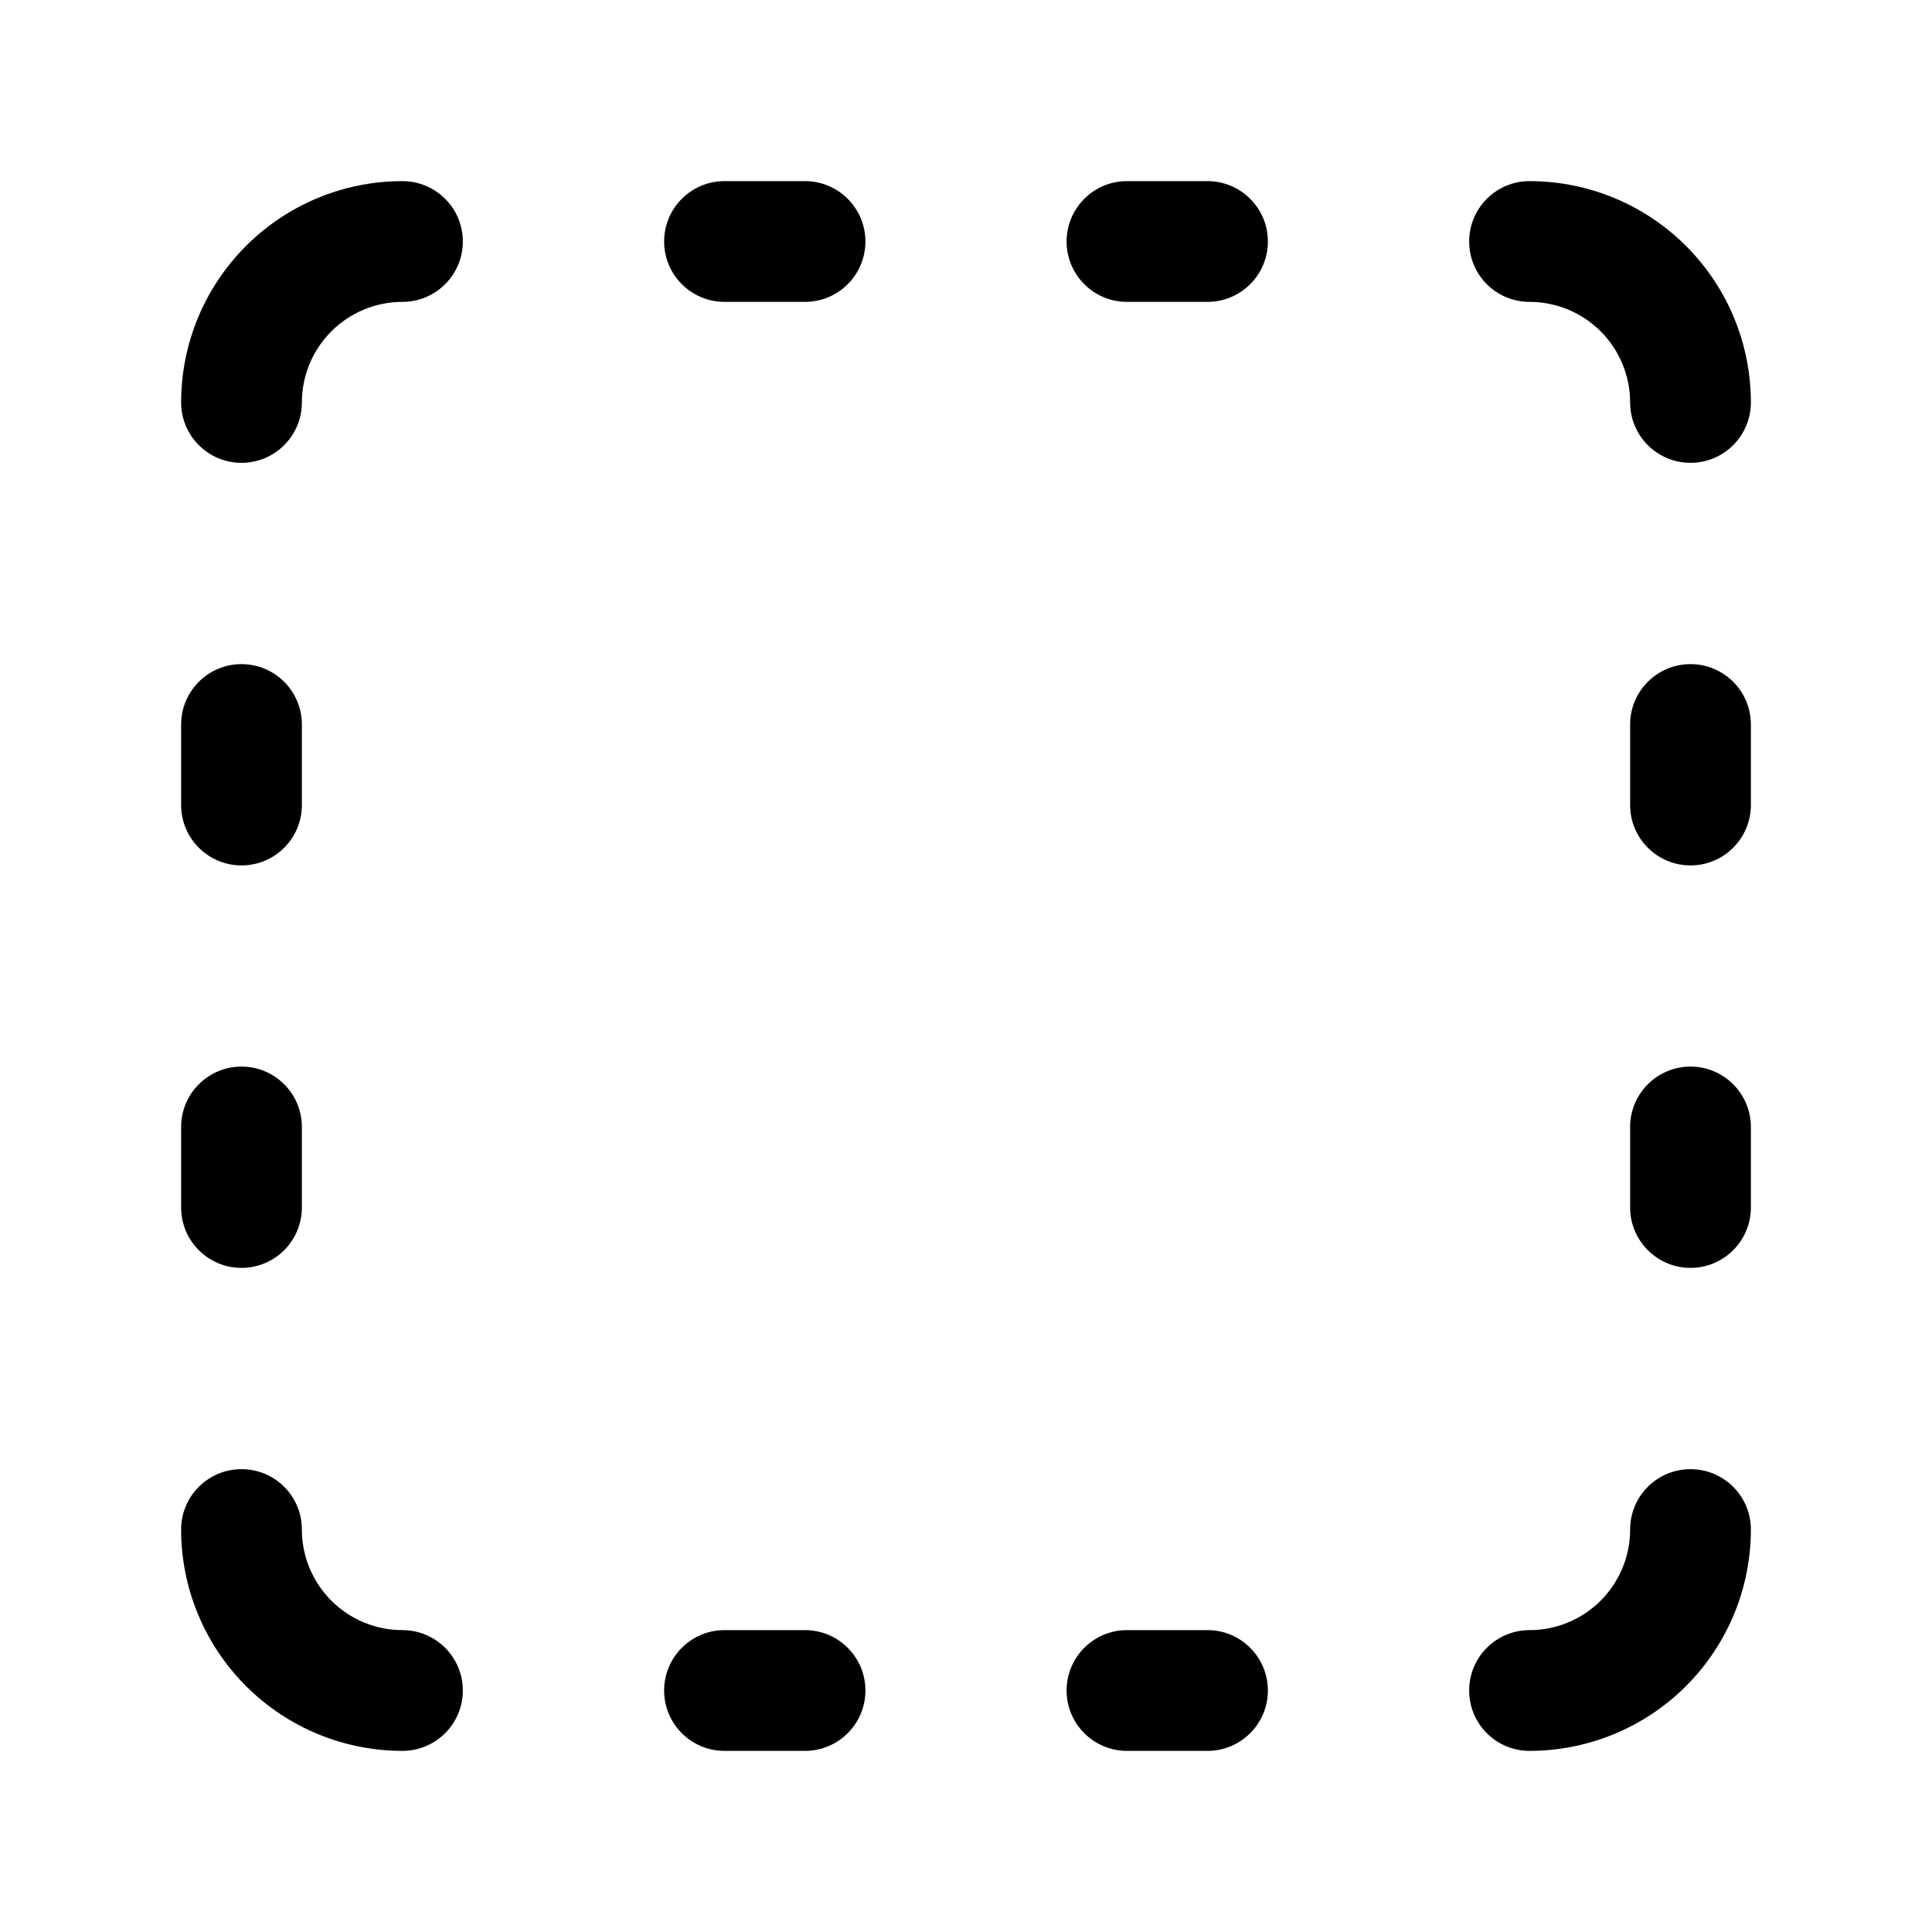
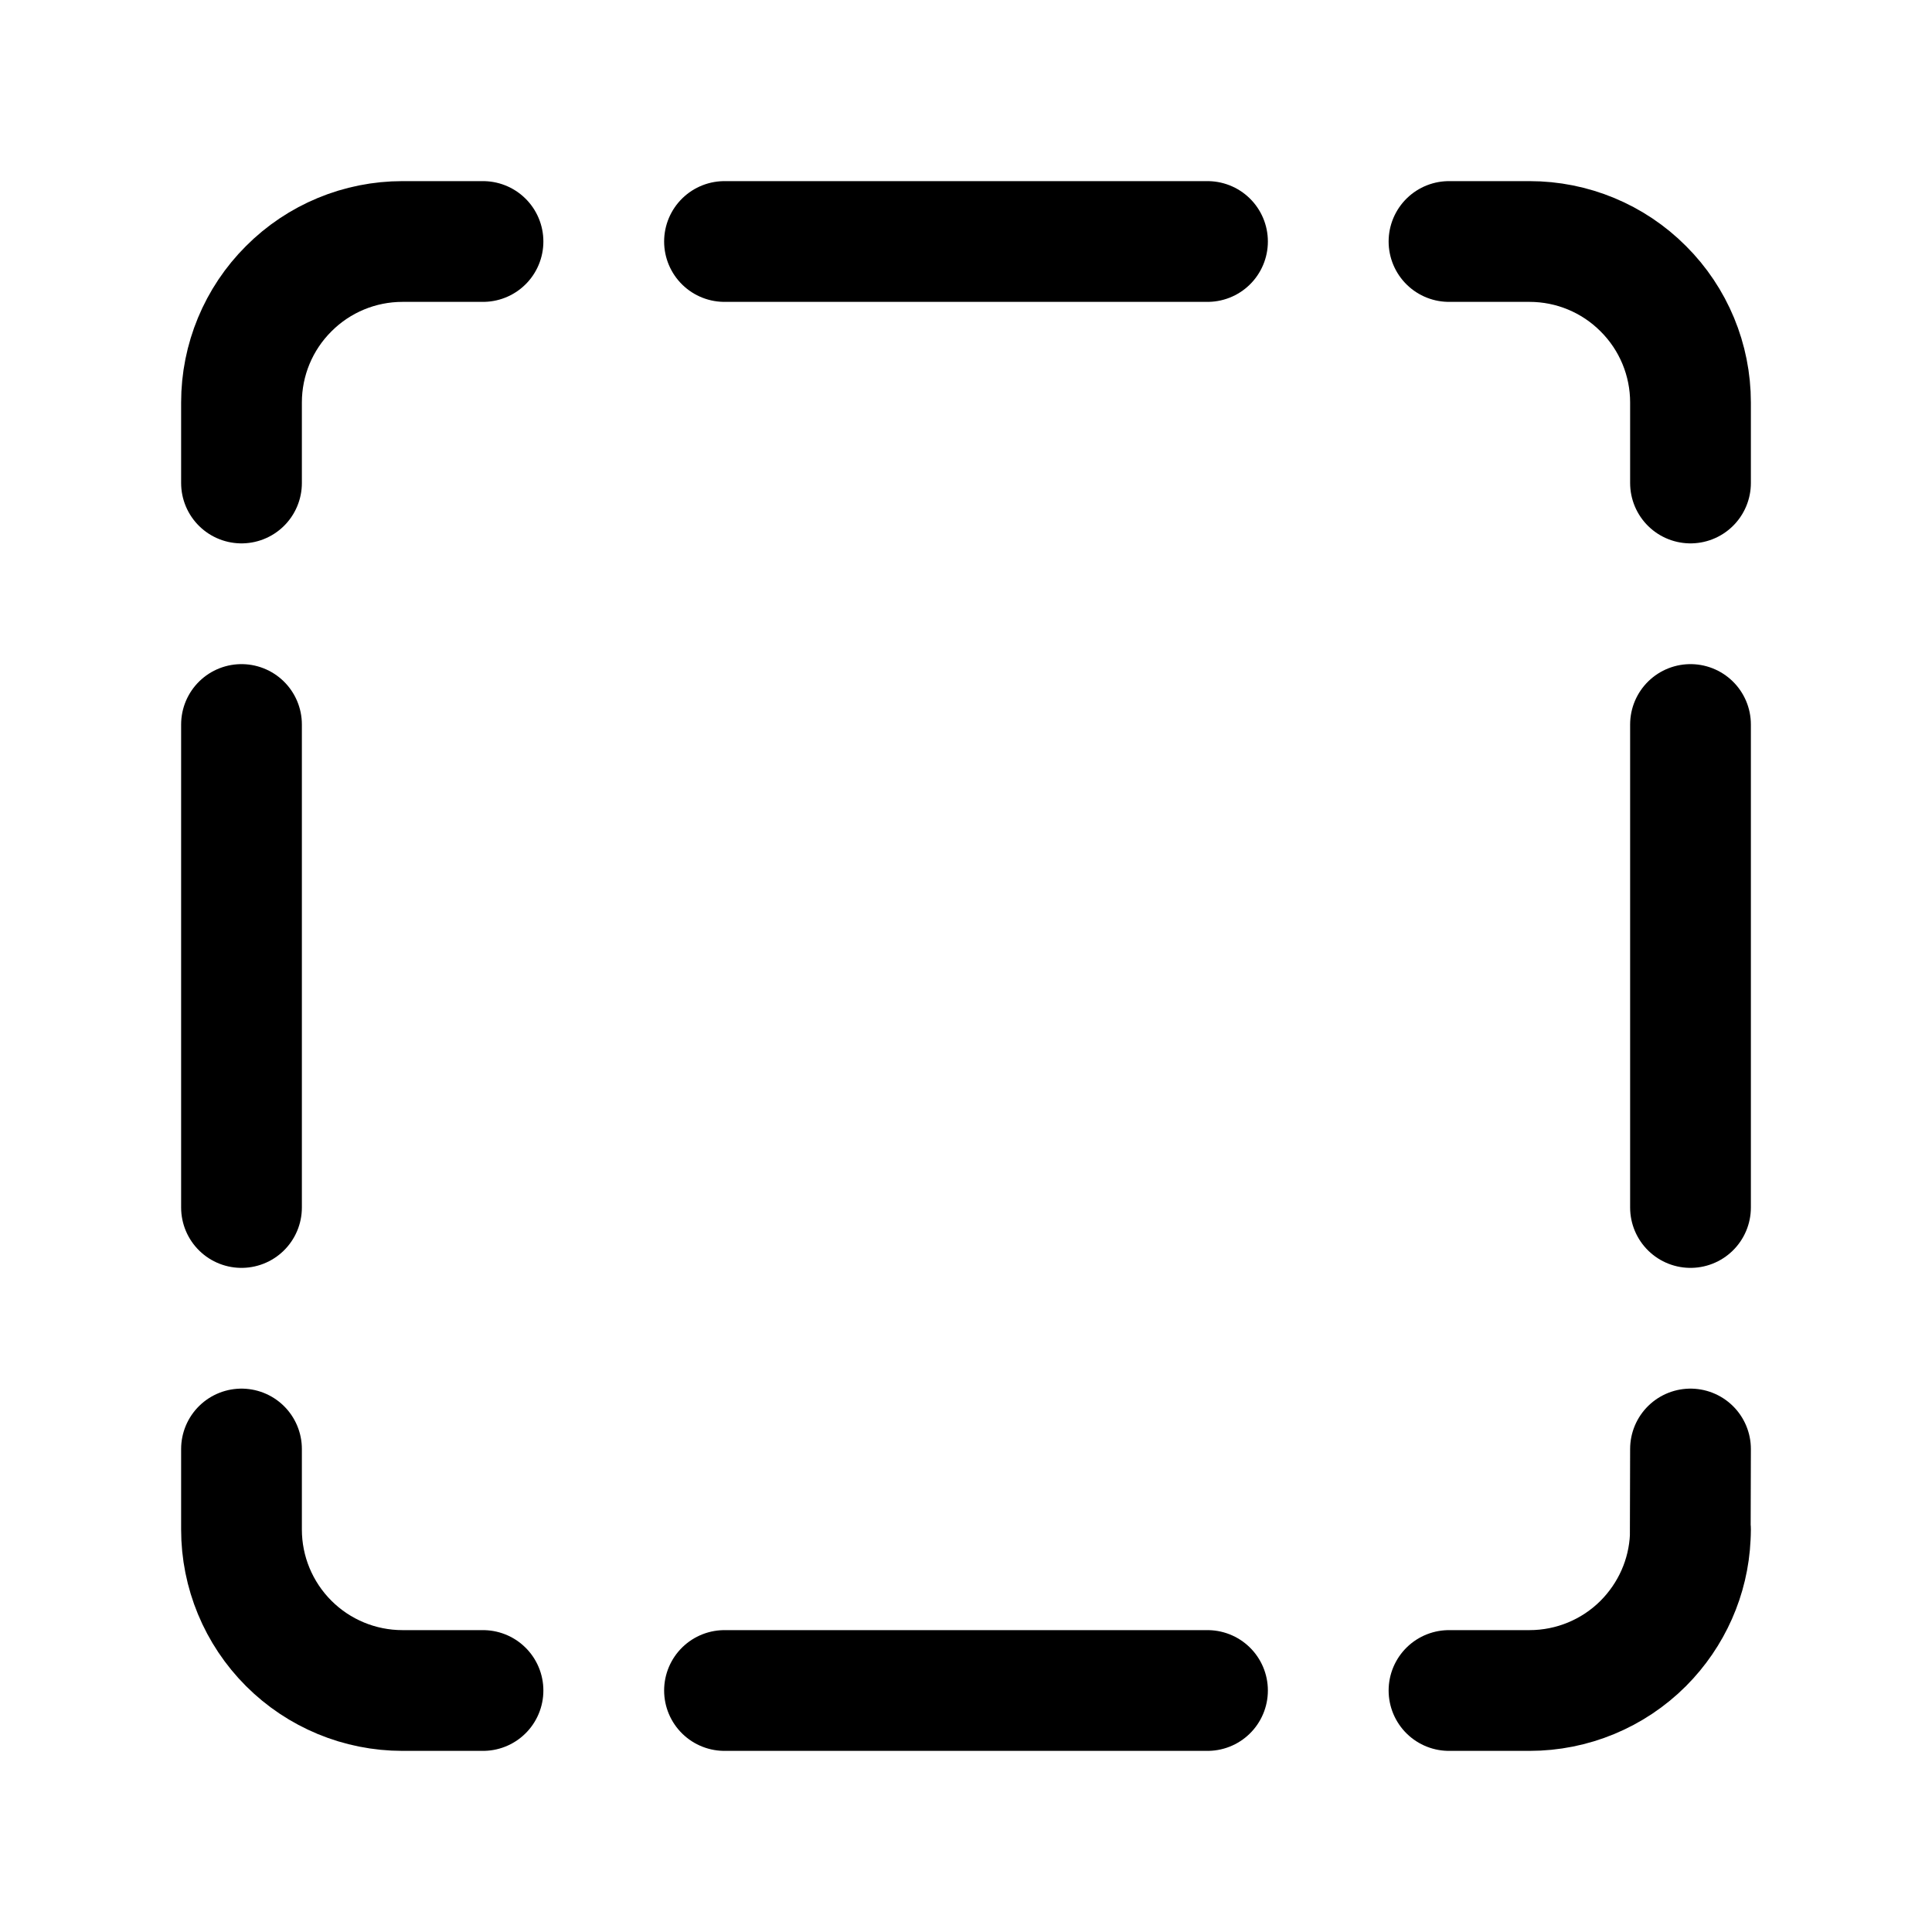
<svg xmlns="http://www.w3.org/2000/svg" width="16" height="16" viewBox="0 0 16 16" fill="none">
-   <path fill-rule="evenodd" clip-rule="evenodd" d="M3.333 1.5C2.847 1.5 2.381 1.693 2.037 2.037C1.693 2.381 1.5 2.847 1.5 3.333C1.5 3.609 1.724 3.833 2 3.833C2.276 3.833 2.5 3.609 2.5 3.333C2.5 3.112 2.588 2.9 2.744 2.744C2.9 2.588 3.112 2.5 3.333 2.5C3.609 2.5 3.833 2.276 3.833 2C3.833 1.724 3.609 1.5 3.333 1.5ZM12.667 1.5C12.39 1.5 12.167 1.724 12.167 2C12.167 2.276 12.39 2.5 12.667 2.5C12.888 2.5 13.1 2.588 13.256 2.744C13.412 2.9 13.5 3.112 13.5 3.333C13.5 3.609 13.724 3.833 14 3.833C14.276 3.833 14.5 3.609 14.5 3.333C14.5 2.847 14.307 2.381 13.963 2.037C13.619 1.693 13.153 1.5 12.667 1.5ZM14 12.167C14.276 12.167 14.5 12.39 14.5 12.667C14.5 13.153 14.307 13.619 13.963 13.963C13.619 14.307 13.153 14.5 12.667 14.5C12.39 14.5 12.167 14.276 12.167 14C12.167 13.724 12.39 13.5 12.667 13.5C12.888 13.5 13.1 13.412 13.256 13.256C13.412 13.1 13.5 12.888 13.5 12.667C13.5 12.39 13.724 12.167 14 12.167ZM2.5 12.667C2.5 12.39 2.276 12.167 2 12.167C1.724 12.167 1.5 12.39 1.5 12.667C1.5 13.153 1.693 13.619 2.037 13.963C2.381 14.307 2.847 14.5 3.333 14.5C3.609 14.5 3.833 14.276 3.833 14C3.833 13.724 3.609 13.5 3.333 13.5C3.112 13.5 2.9 13.412 2.744 13.256C2.588 13.1 2.5 12.888 2.5 12.667ZM5.5 2C5.5 1.724 5.724 1.5 6 1.5H6.667C6.943 1.5 7.167 1.724 7.167 2C7.167 2.276 6.943 2.5 6.667 2.5H6C5.724 2.5 5.5 2.276 5.5 2ZM6 13.5C5.724 13.5 5.5 13.724 5.5 14C5.5 14.276 5.724 14.5 6 14.5H6.667C6.943 14.5 7.167 14.276 7.167 14C7.167 13.724 6.943 13.5 6.667 13.5H6ZM8.833 2C8.833 1.724 9.057 1.5 9.333 1.5H10C10.276 1.5 10.5 1.724 10.5 2C10.5 2.276 10.276 2.5 10 2.5H9.333C9.057 2.5 8.833 2.276 8.833 2ZM9.333 13.5C9.057 13.5 8.833 13.724 8.833 14C8.833 14.276 9.057 14.5 9.333 14.5H10C10.276 14.5 10.5 14.276 10.5 14C10.5 13.724 10.276 13.5 10 13.5H9.333ZM2 5.5C2.276 5.5 2.5 5.724 2.5 6V6.667C2.5 6.943 2.276 7.167 2 7.167C1.724 7.167 1.5 6.943 1.5 6.667V6C1.5 5.724 1.724 5.5 2 5.5ZM14.5 6C14.5 5.724 14.276 5.5 14 5.5C13.724 5.5 13.5 5.724 13.5 6V6.667C13.5 6.943 13.724 7.167 14 7.167C14.276 7.167 14.5 6.943 14.5 6.667V6ZM2 8.833C2.276 8.833 2.5 9.057 2.5 9.333V10C2.5 10.276 2.276 10.5 2 10.5C1.724 10.5 1.5 10.276 1.5 10V9.333C1.5 9.057 1.724 8.833 2 8.833ZM14.5 9.333C14.5 9.057 14.276 8.833 14 8.833C13.724 8.833 13.5 9.057 13.5 9.333V10C13.5 10.276 13.724 10.5 14 10.5C14.276 10.5 14.5 10.276 14.5 10V9.333Z" fill="currentColor" />
+   <path d="M4 2H3.333C2.98 2 2.641 2.14 2.391 2.391C2.14 2.641 2 2.98 2 3.333V4" stroke="currentColor" stroke-linecap="round" stroke-linejoin="round" />
+   <path d="M14 4L14 3.333C14 2.98 13.86 2.641 13.609 2.391C13.359 2.14 13.02 2 12.667 2H12" stroke="currentColor" stroke-linecap="round" stroke-linejoin="round" />
+   <path d="M14 12.667C14 12.688 13.999 12.709 13.998 12.73M12 14L12.667 14C13.02 14 13.359 13.86 13.609 13.61C13.844 13.374 13.983 13.061 13.998 12.73M13.998 12.73L14 12" stroke="currentColor" stroke-linecap="round" stroke-linejoin="round" />
+   <path d="M2 12V12.667C2 13.02 2.14 13.359 2.391 13.61C2.641 13.86 2.98 14 3.333 14H4" stroke="currentColor" stroke-linecap="round" stroke-linejoin="round" />
+   <path d="M6 2H10" stroke="currentColor" stroke-linecap="round" stroke-linejoin="round" />
+   <path d="M6 14H10" stroke="currentColor" stroke-linecap="round" stroke-linejoin="round" />
+   <path d="M2 6V10" stroke="currentColor" stroke-linecap="round" stroke-linejoin="round" />
+   <path d="M14 6V10" stroke="currentColor" stroke-linecap="round" stroke-linejoin="round" />
</svg>
